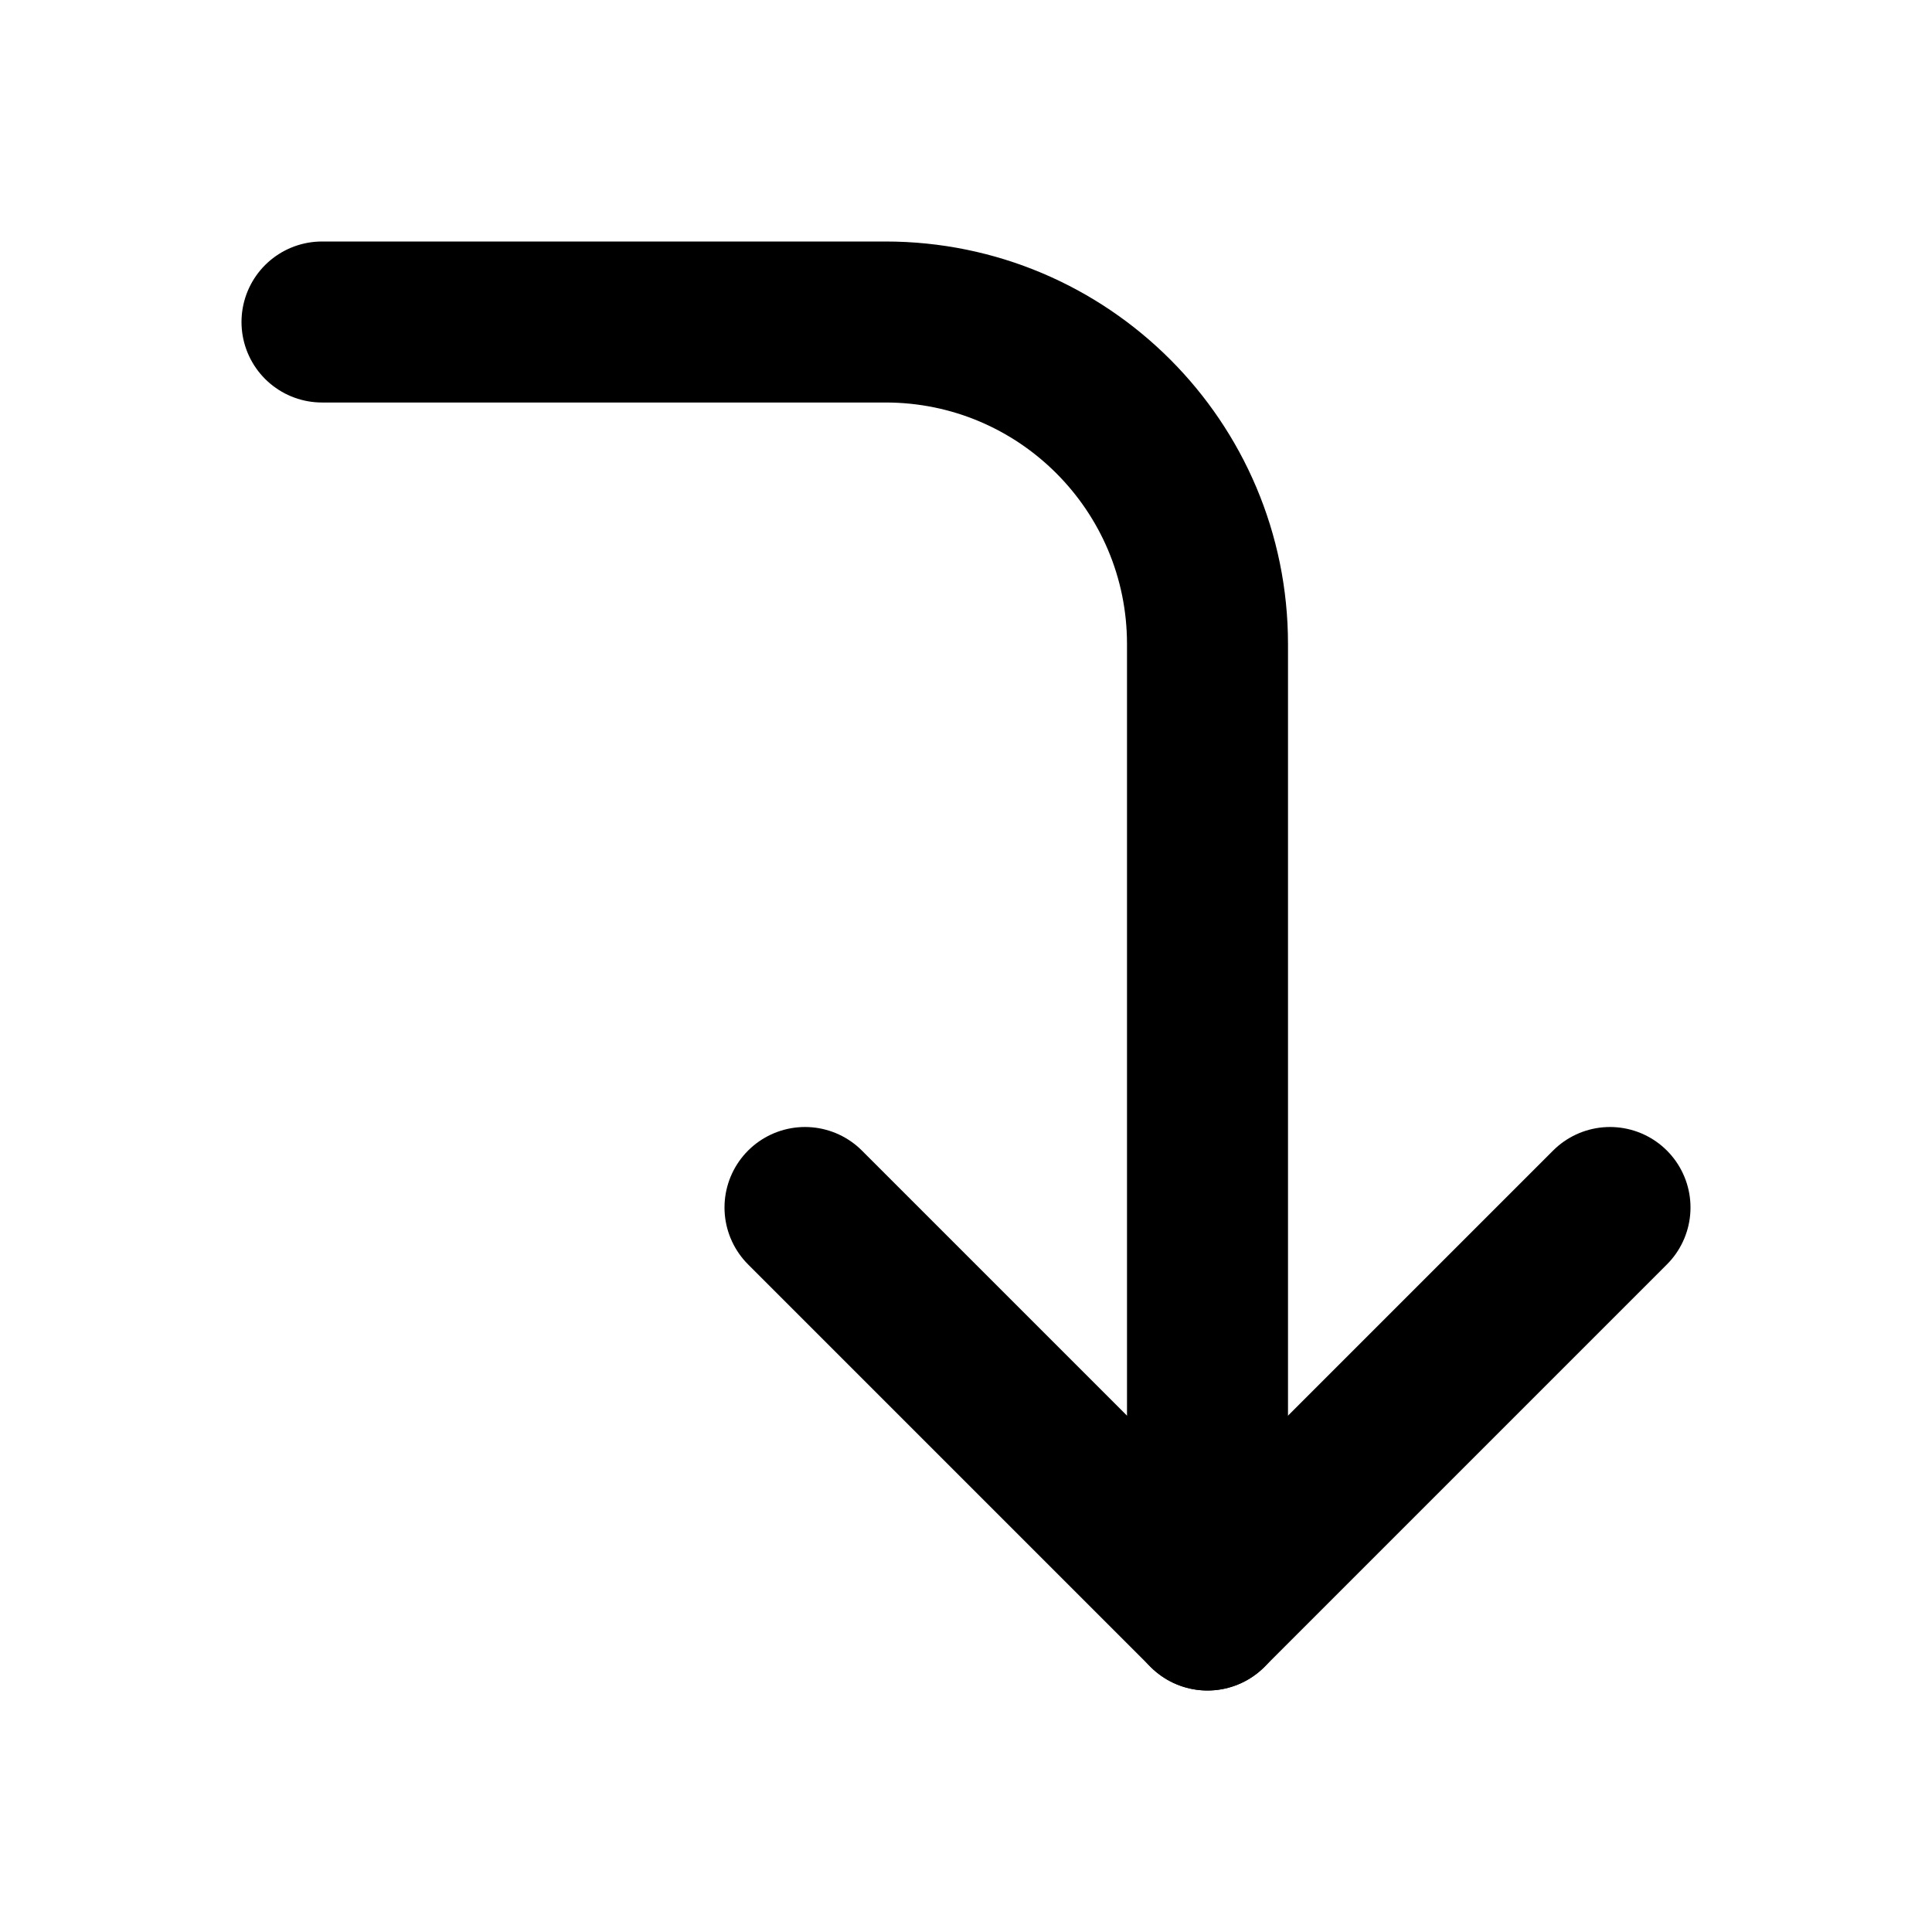
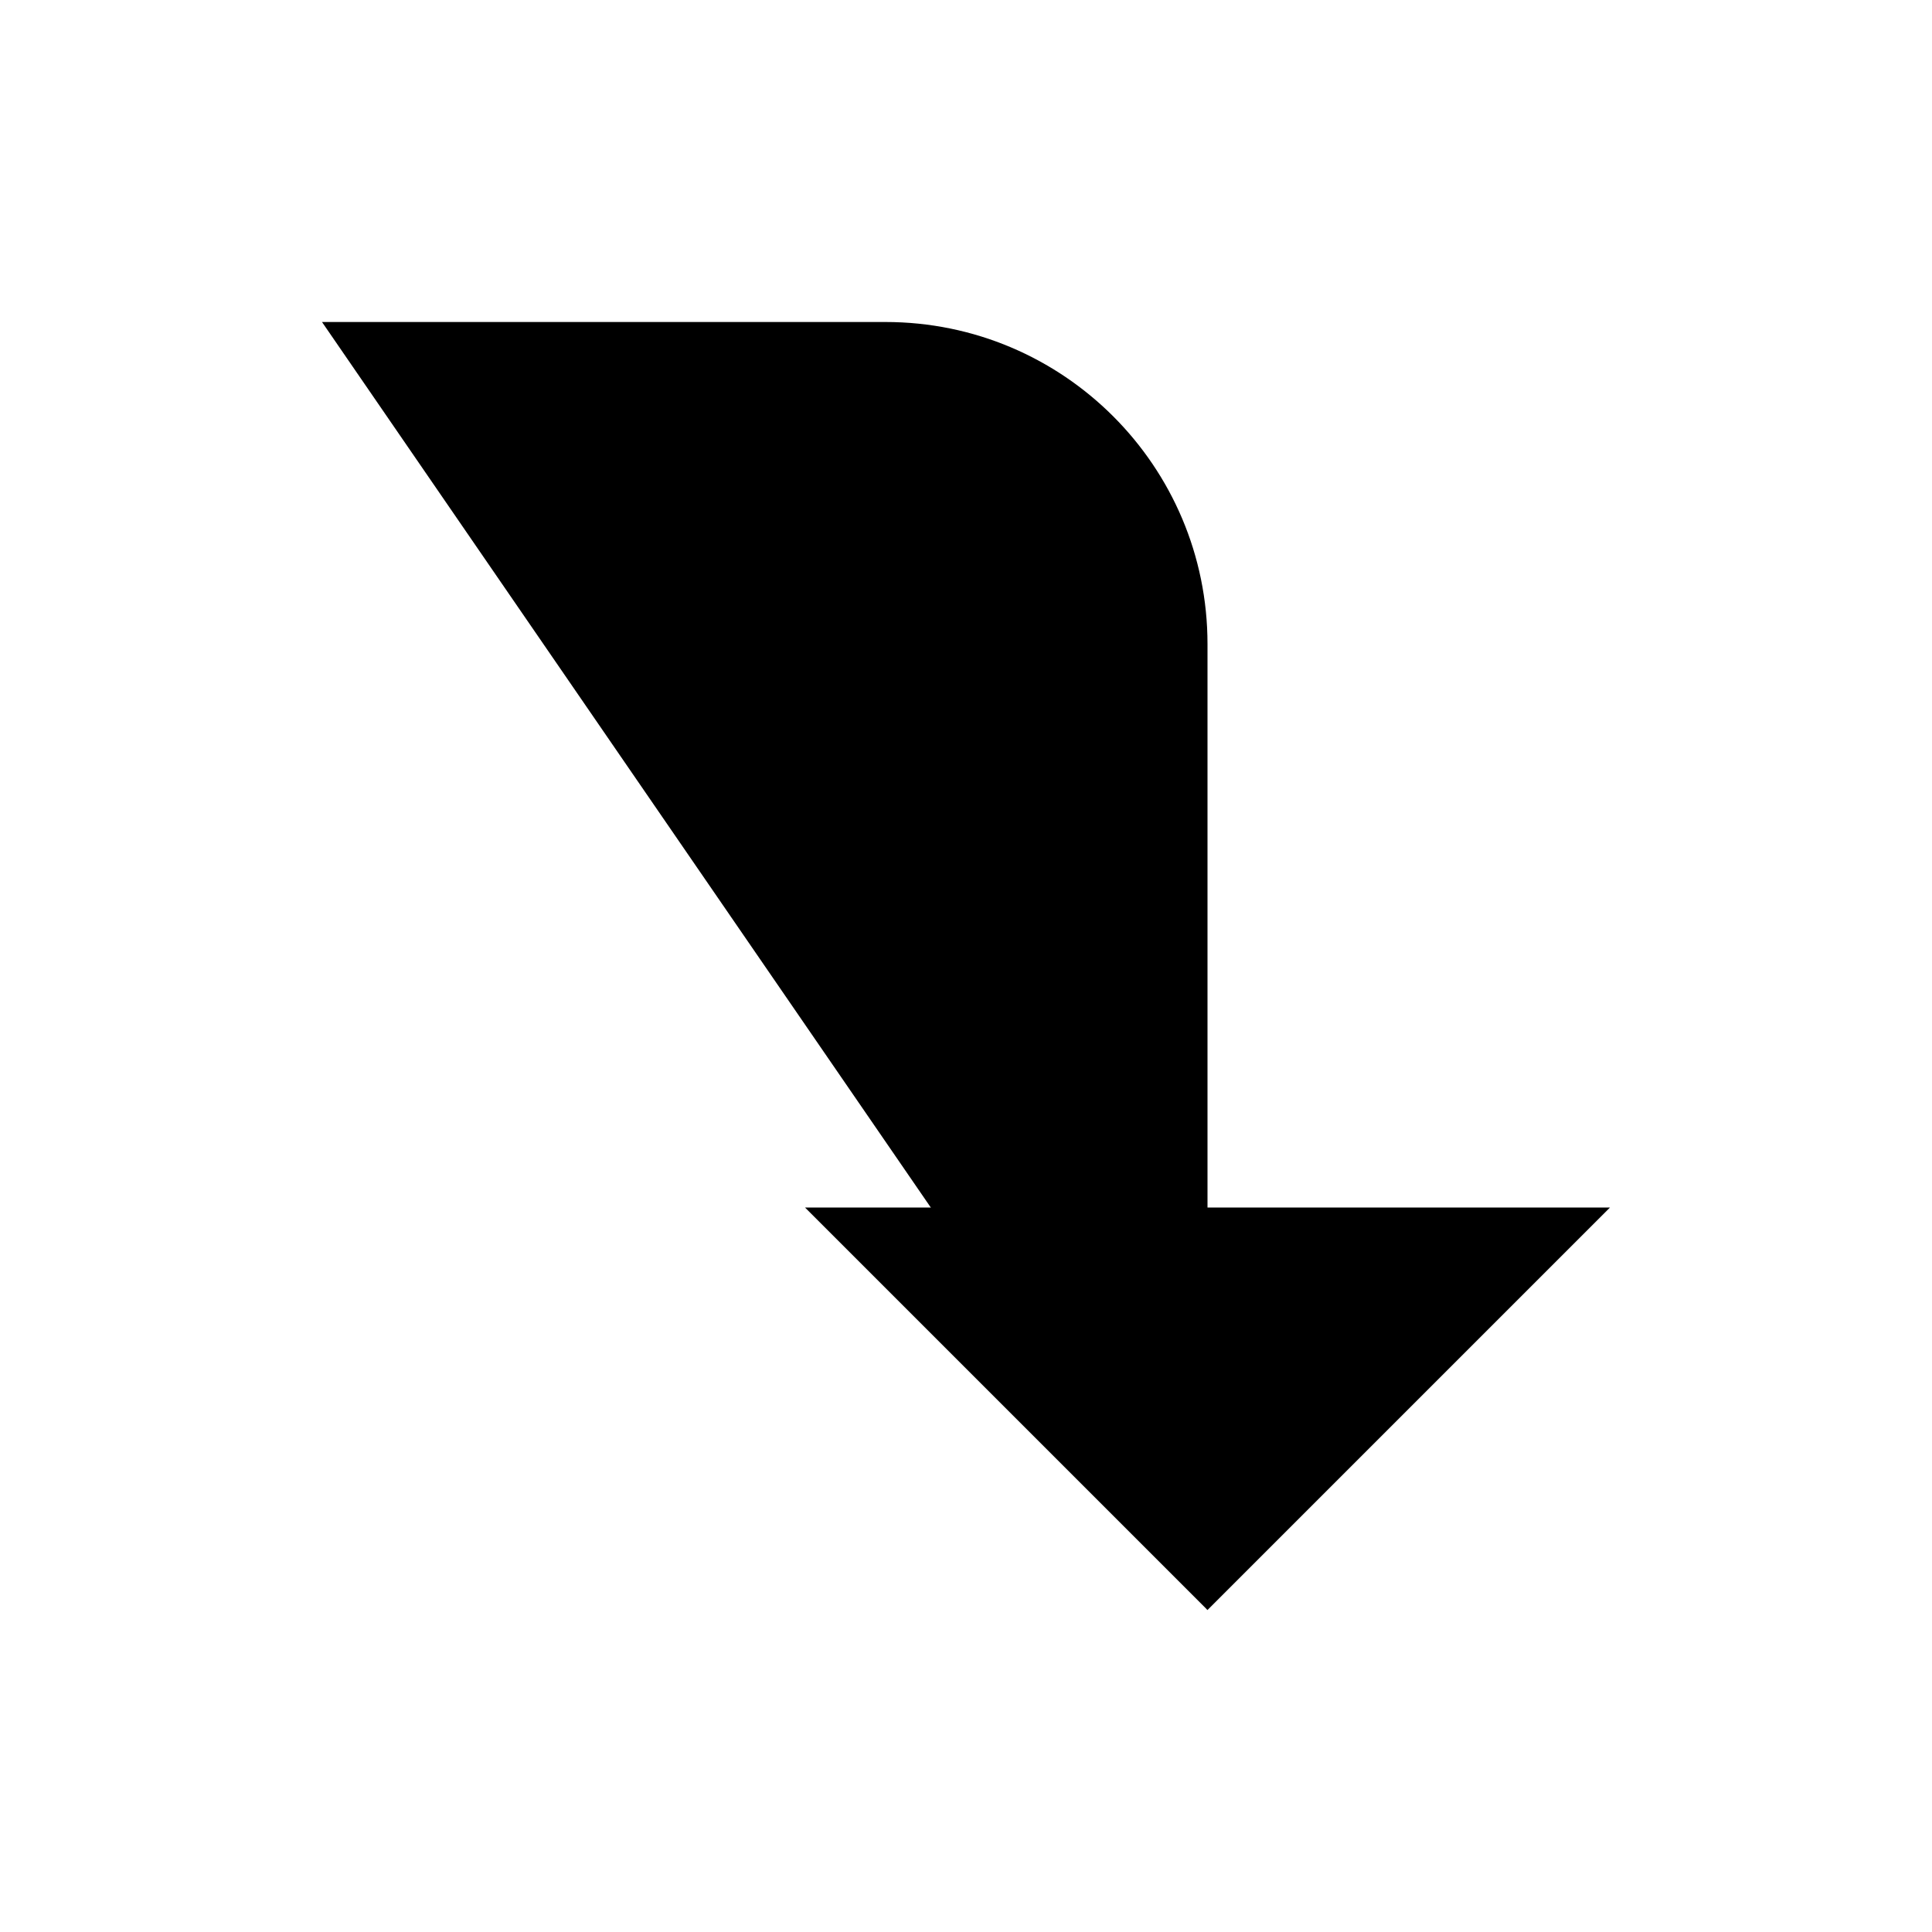
- <svg xmlns="http://www.w3.org/2000/svg" width="24" height="24" viewBox="0 0 24 24" fill="none" stroke="currentColor" stroke-width="2" stroke-linecap="round" stroke-linejoin="round" class="feather feather-corner-right-down">
+ <svg xmlns="http://www.w3.org/2000/svg" width="24" height="24" viewBox="0 0 24 24" stroke-width="2" stroke-linecap="round" stroke-linejoin="round" class="feather feather-corner-right-down">
  <polyline points="10 15 15 20 20 15" />
  <path d="M4 4h7a4 4 0 0 1 4 4v12" />
</svg>
